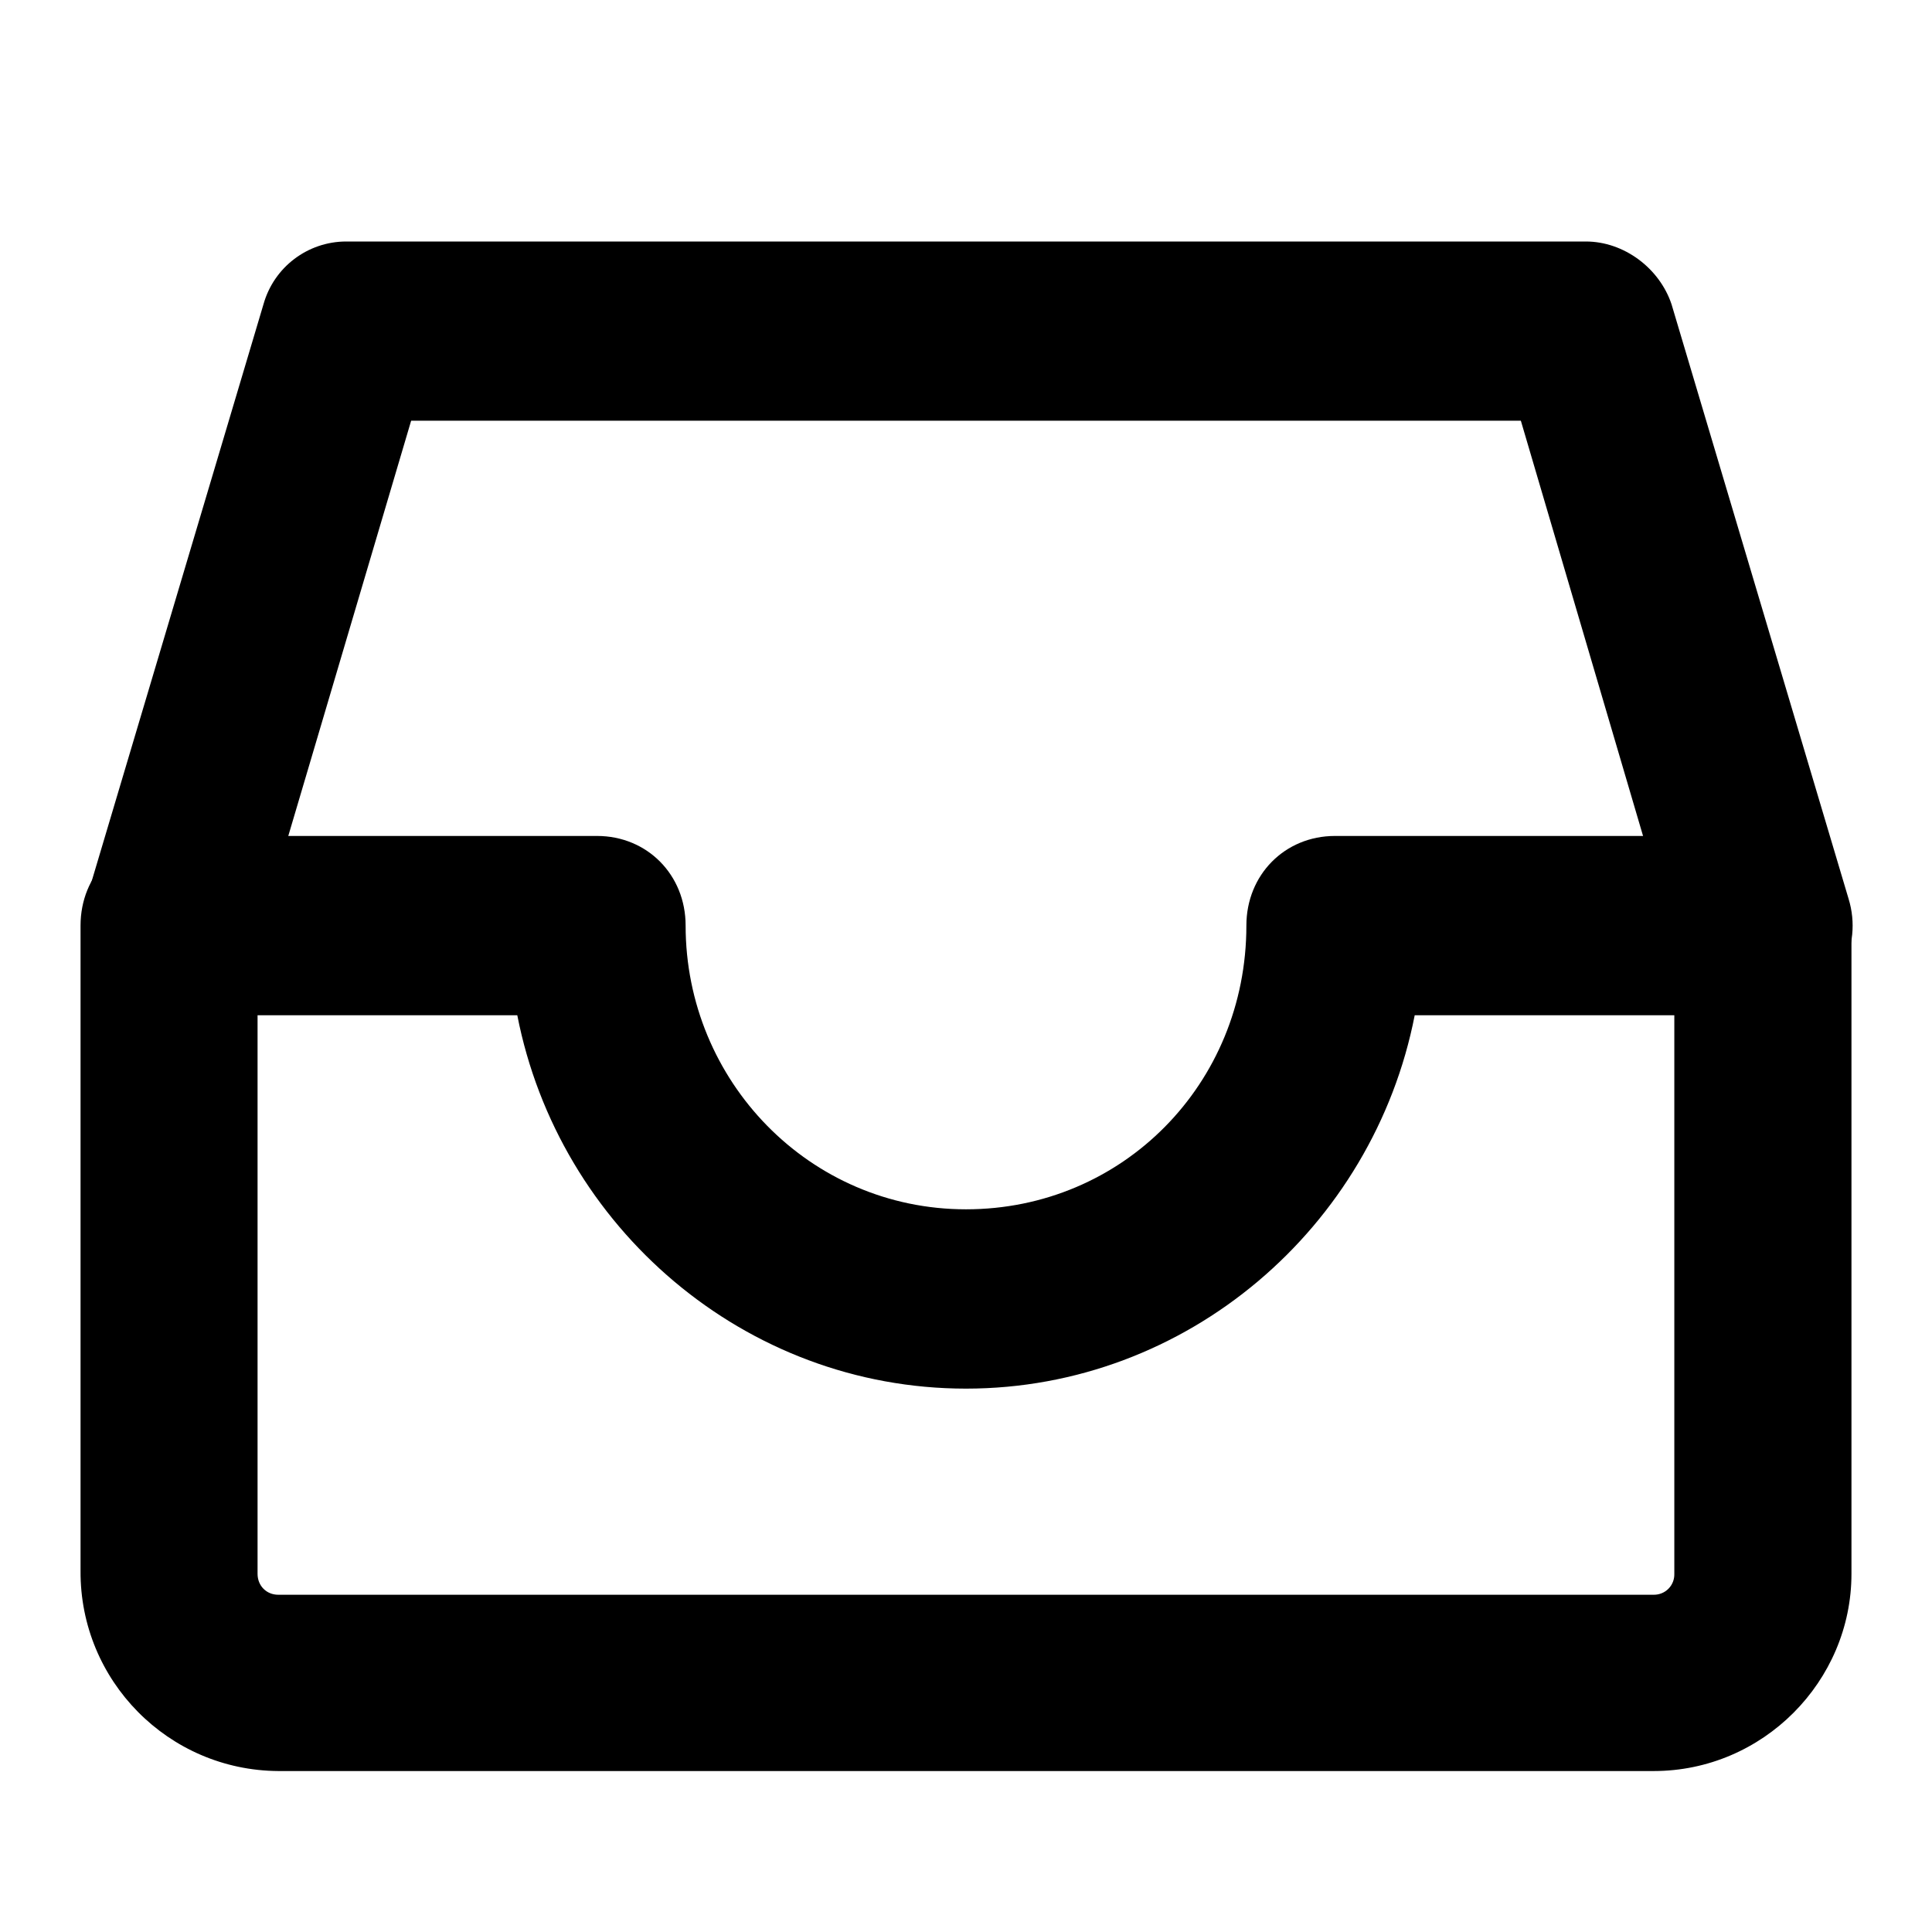
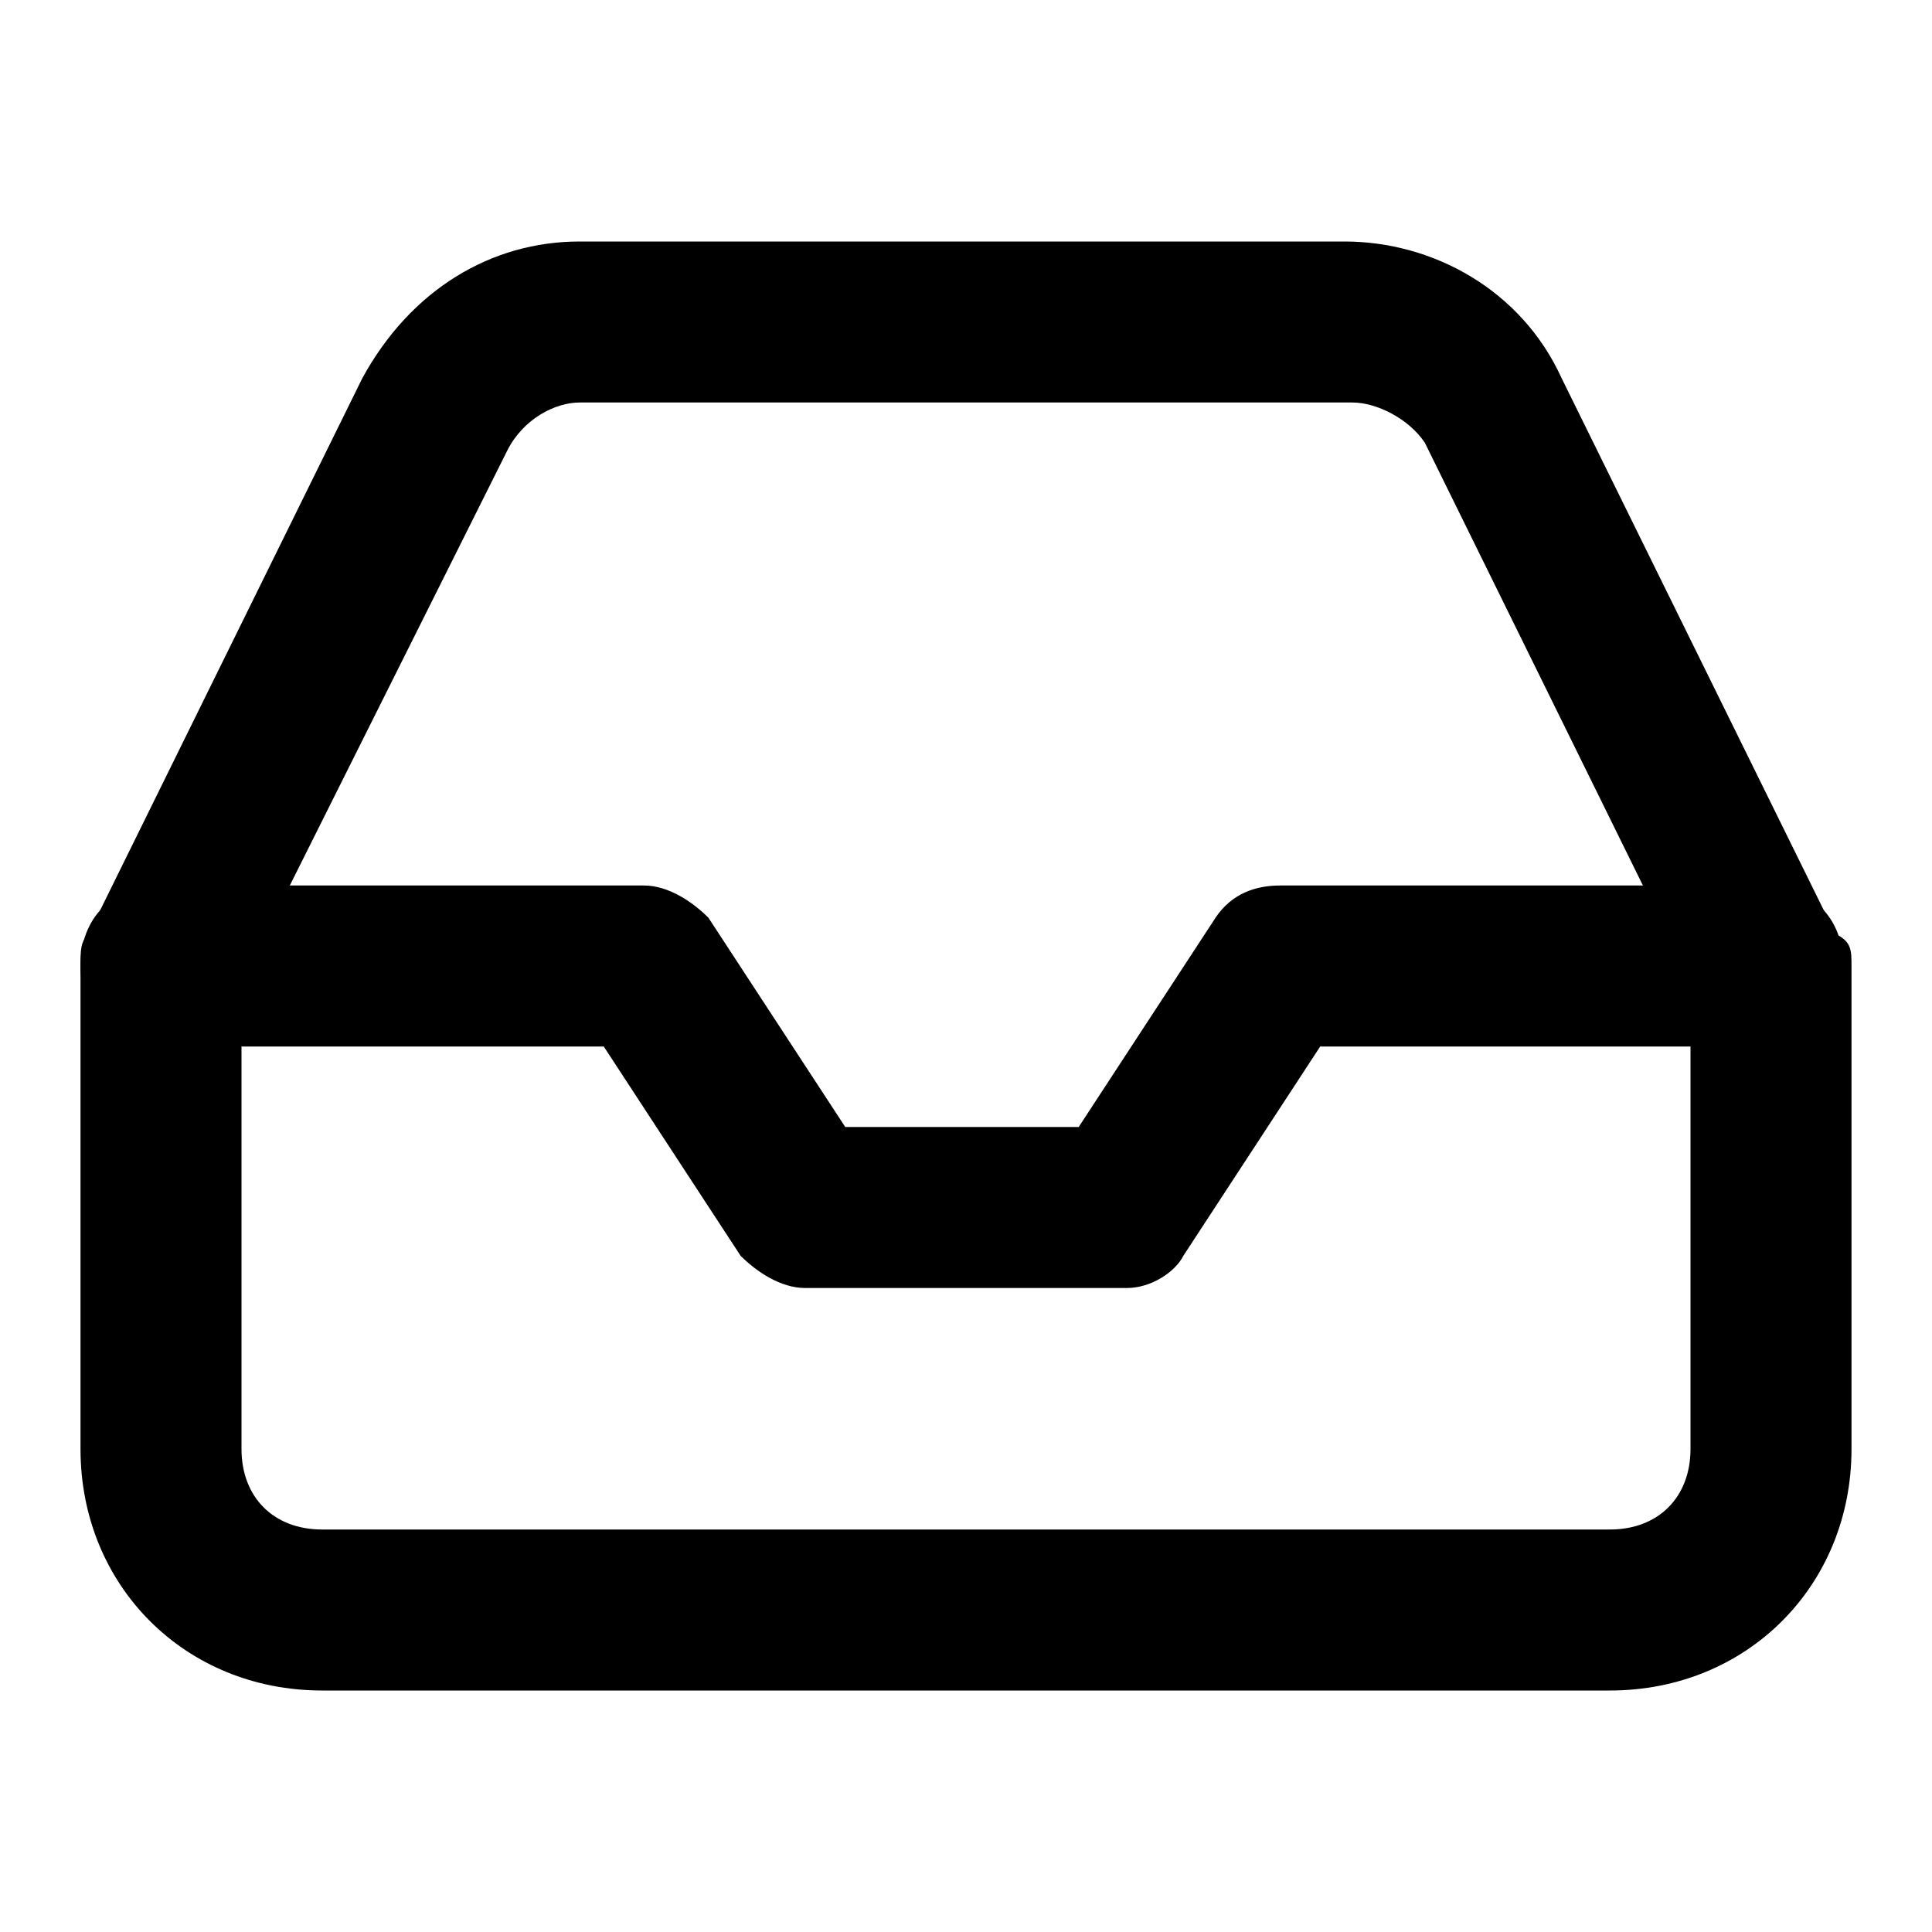
- <svg xmlns="http://www.w3.org/2000/svg" t="1685026655424" class="icon" viewBox="0 0 1024 1024" version="1.1" p-id="5234" width="200" height="200">
-   <path d="M876.48 938.688H147.52a105.472 105.472 0 0 1-104.832-106.112V490.56c0-26.88 20.288-47.488 46.912-47.488h226.816c26.624 0 46.976 20.608 46.976 47.488 0 82.368 65.664 150.4 148.608 150.4s148.608-66.432 148.608-150.4c0-26.88 20.352-47.488 46.976-47.488H934.4c26.56 0 46.912 20.608 46.912 47.488v343.616c0 56.96-46.912 104.512-104.832 104.512zM136.512 538.048v296.128c0 6.336 4.736 11.072 10.944 11.072h729.088a10.752 10.752 0 0 0 10.88-11.072V538.112h-137.6C727.872 650.496 629.248 736 512 736c-117.312 0-215.872-85.504-237.824-197.888h-137.6z" p-id="5235" />
-   <path d="M934.4 538.112a46.976 46.976 0 0 1-45.376-33.28l-82.944-281.856h-588.16l-82.944 280.32c-7.808 25.28-32.832 39.552-57.92 31.616-24.96-7.936-39.04-34.816-31.232-58.56L139.648 161.28A45.568 45.568 0 0 1 183.488 128h657.024c20.352 0 39.104 14.272 45.44 33.28l93.824 315.072c7.808 25.344-6.272 52.224-31.296 58.56a45.248 45.248 0 0 1-14.08 3.2z" p-id="5236" />
+ <svg xmlns="http://www.w3.org/2000/svg" t="1715412241484" class="icon" viewBox="0 0 1024 1024" version="1.1" p-id="1431" width="200" height="200">
+   <path d="M597.333 682.667h-170.667c-12.8 0-25.6-8.533-34.133-17.067L320 554.667H85.333c-25.6 0-42.667-17.067-42.667-42.667s17.067-42.667 42.667-42.667h256c12.8 0 25.6 8.533 34.133 17.067l72.533 110.933h123.733l72.533-110.933c8.533-12.8 21.333-17.067 34.133-17.067h256c25.6 0 42.667 17.067 42.667 42.667s-17.067 42.667-42.667 42.667h-234.667l-72.533 110.933c-4.267 8.533-17.067 17.067-29.867 17.067z" p-id="1432" />
+   <path d="M853.333 896H170.667c-72.533 0-128-55.467-128-128v-256c0-8.533 0-12.8 4.267-17.067l145.067-294.4C217.6 153.6 260.267 128 307.2 128h405.333c46.933 0 93.867 25.6 115.2 72.533l145.067 294.4c8.533 4.267 8.533 8.533 8.533 17.067v256c0 72.533-55.467 128-128 128zM128 520.533V768c0 25.6 17.067 42.667 42.667 42.667h682.667c25.6 0 42.667-17.067 42.667-42.667v-247.467l-140.8-285.867c-8.533-12.8-25.6-21.333-38.4-21.333H307.2c-12.8 0-29.867 8.533-38.4 25.6L128 520.533z m106.667-302.933z" p-id="1433" />
</svg>
